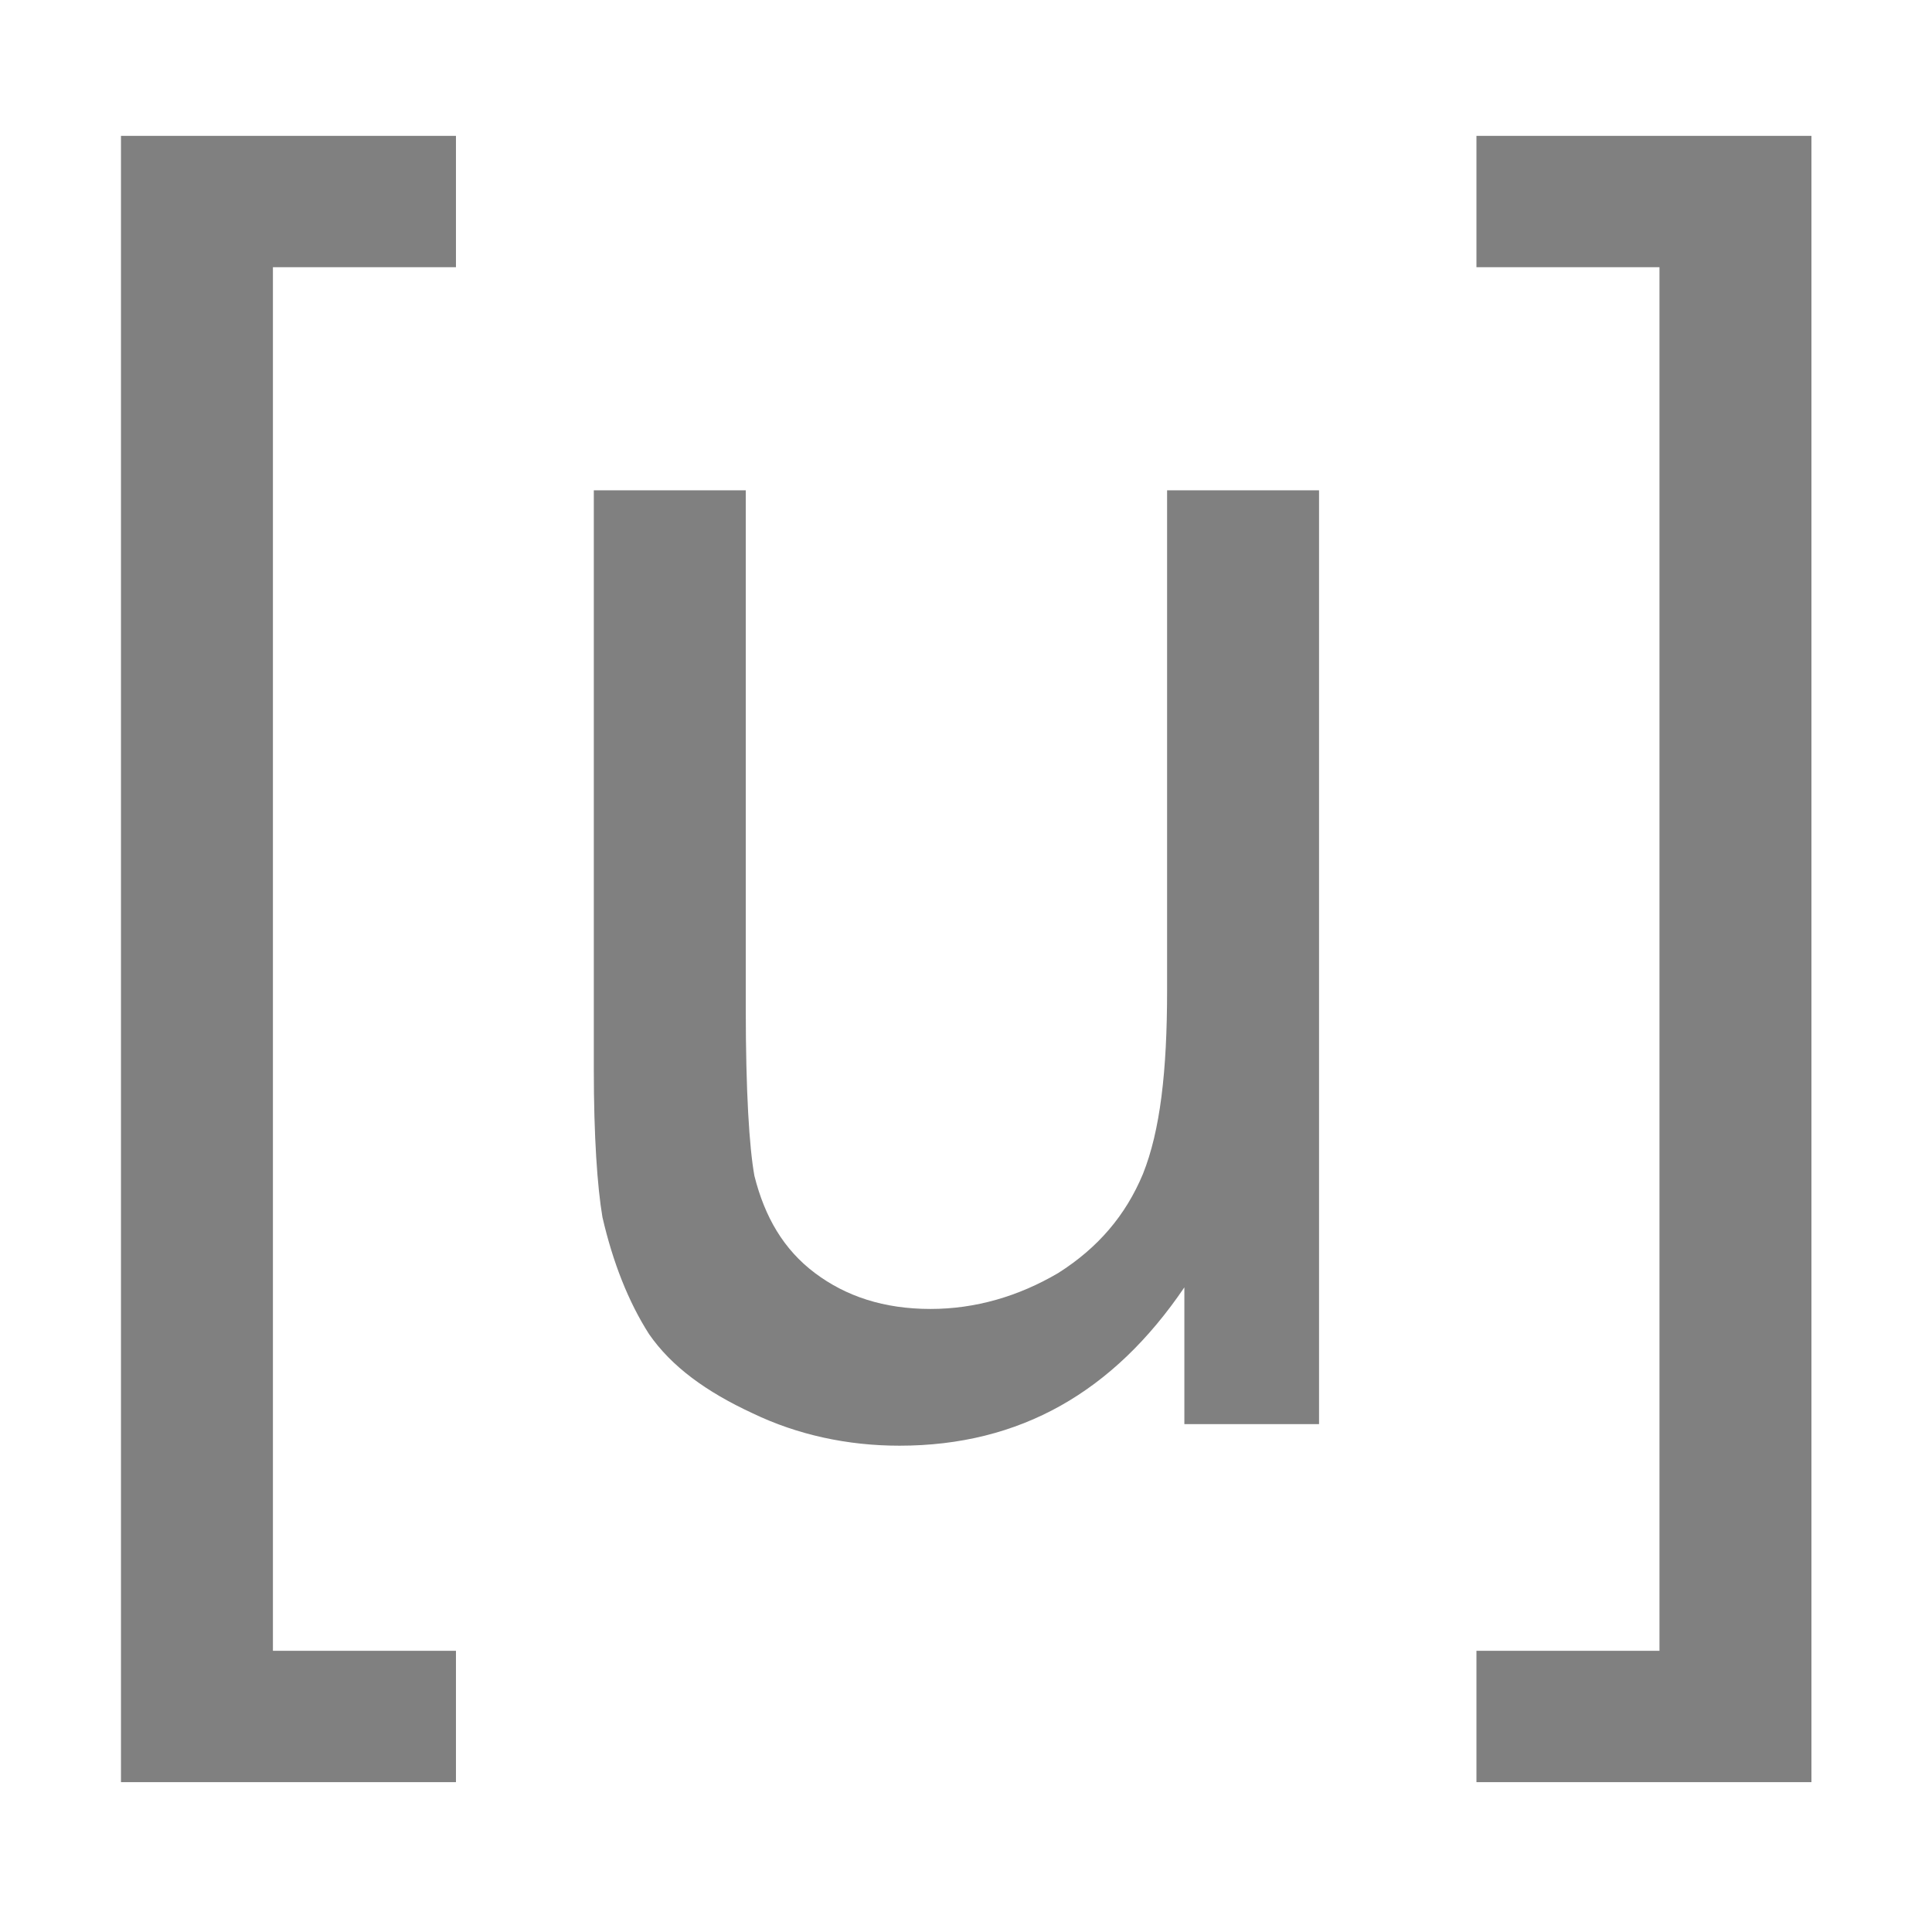
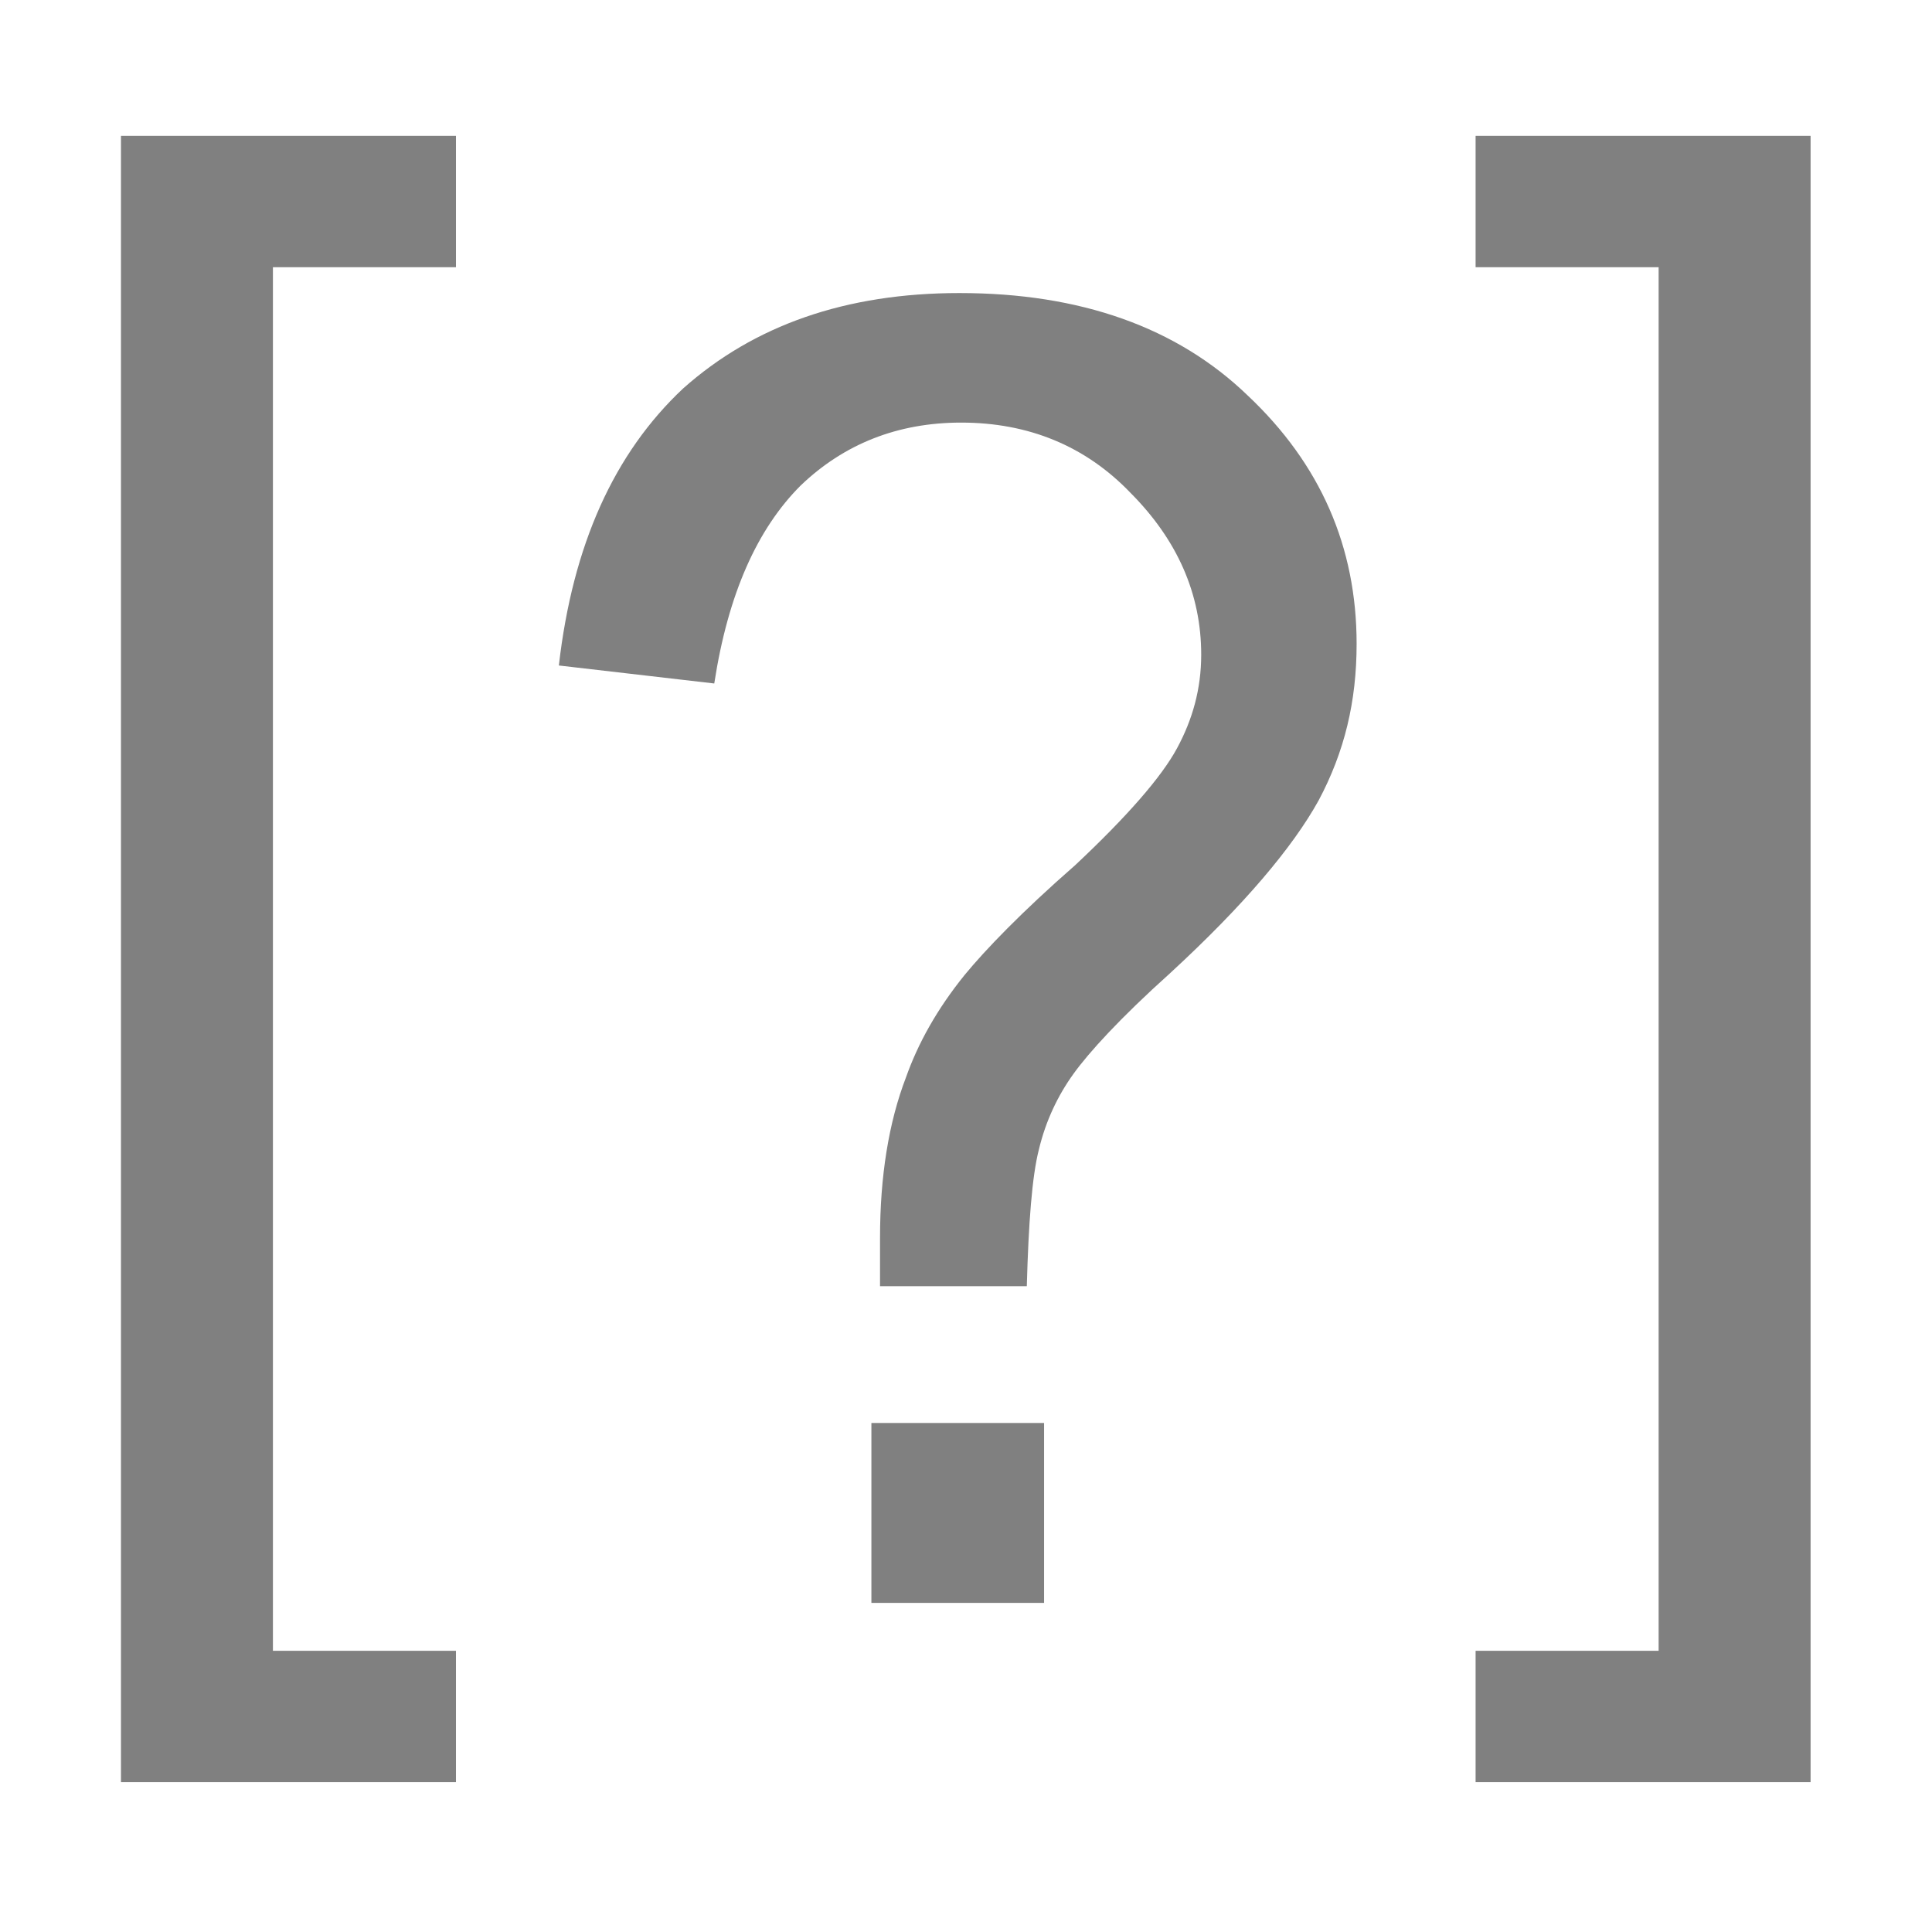
<svg xmlns="http://www.w3.org/2000/svg" width="100%" height="100%" viewBox="0 0 64 64" version="1.1" xml:space="preserve" style="fill-rule:evenodd;clip-rule:evenodd;stroke-linejoin:round;stroke-miterlimit:2;">
-   <g transform="matrix(1.08008,0,0,1.12541,5.56484,-5.8794)">
-     <g transform="matrix(52.9598,0,0,52.9598,-5.04325,47.1425)">
+   <g transform="matrix(1.08008,0,0,1.12541,5.55087,-5.8794)">
+     <g transform="matrix(52.9598,0,0,52.9598,-5.03032,47.1425)">
      <path d="M0.068,0.199L0.068,-0.716L0.262,-0.716L0.262,-0.643L0.156,-0.643L0.156,0.126L0.262,0.126L0.262,0.199L0.068,0.199Z" style="fill:rgb(128,128,128);fill-rule:nonzero;" />
    </g>
-     <g transform="matrix(52.9598,0,0,52.9598,9.67067,47.1425)">
-       <path d="M0.406,-0L0.406,-0.076C0.365,-0.018 0.311,0.012 0.241,0.012C0.211,0.012 0.182,0.006 0.156,-0.006C0.129,-0.018 0.109,-0.032 0.096,-0.05C0.084,-0.068 0.075,-0.09 0.069,-0.115C0.066,-0.132 0.064,-0.16 0.064,-0.197L0.064,-0.519L0.152,-0.519L0.152,-0.231C0.152,-0.185 0.154,-0.154 0.157,-0.138C0.163,-0.115 0.174,-0.097 0.192,-0.084C0.21,-0.071 0.232,-0.064 0.259,-0.064C0.285,-0.064 0.31,-0.071 0.333,-0.084C0.356,-0.098 0.372,-0.116 0.382,-0.139C0.392,-0.163 0.396,-0.196 0.396,-0.241L0.396,-0.519L0.484,-0.519L0.484,-0L0.406,-0Z" style="fill:rgb(128,128,128);fill-rule:nonzero;" />
-     </g>
-     <g transform="matrix(52.9598,0,0,52.9598,39.1244,47.1425)">
+     <g transform="matrix(52.9598,0,0,52.9598,39.1114,47.1425)">
      <path d="M0.213,0.199L0.019,0.199L0.019,0.126L0.125,0.126L0.125,-0.643L0.019,-0.643L0.019,-0.716L0.213,-0.716L0.213,0.199Z" style="fill:rgb(128,128,128);fill-rule:nonzero;" />
    </g>
  </g>
+   <g transform="matrix(1.08008,0,0,1.12541,5.55087,0.0428929)">
+     <g transform="matrix(52.9598,0,0,52.9598,9.67067,47.1425)">
+       <path d="M0.23,-0.176C0.23,-0.188 0.23,-0.197 0.23,-0.203C0.23,-0.237 0.235,-0.267 0.245,-0.292C0.252,-0.311 0.263,-0.33 0.279,-0.349C0.291,-0.363 0.312,-0.384 0.343,-0.41C0.373,-0.437 0.393,-0.459 0.402,-0.475C0.411,-0.491 0.416,-0.508 0.416,-0.527C0.416,-0.561 0.402,-0.591 0.375,-0.617C0.349,-0.643 0.316,-0.656 0.277,-0.656C0.24,-0.656 0.209,-0.644 0.184,-0.621C0.159,-0.597 0.142,-0.561 0.134,-0.511L0.044,-0.521C0.052,-0.588 0.076,-0.639 0.116,-0.675C0.157,-0.71 0.21,-0.728 0.276,-0.728C0.346,-0.728 0.402,-0.709 0.443,-0.671C0.485,-0.633 0.506,-0.587 0.506,-0.533C0.506,-0.501 0.499,-0.473 0.484,-0.446C0.469,-0.42 0.441,-0.388 0.398,-0.35C0.369,-0.325 0.351,-0.306 0.342,-0.294C0.333,-0.282 0.326,-0.268 0.322,-0.252C0.318,-0.237 0.316,-0.211 0.315,-0.176L0.23,-0.176ZM0.225,-0L0.225,-0.1L0.325,-0.1L0.325,-0L0.225,-0Z" style="fill:rgb(128,128,128);fill-rule:nonzero;" />
+     </g>
+   </g>
</svg>
